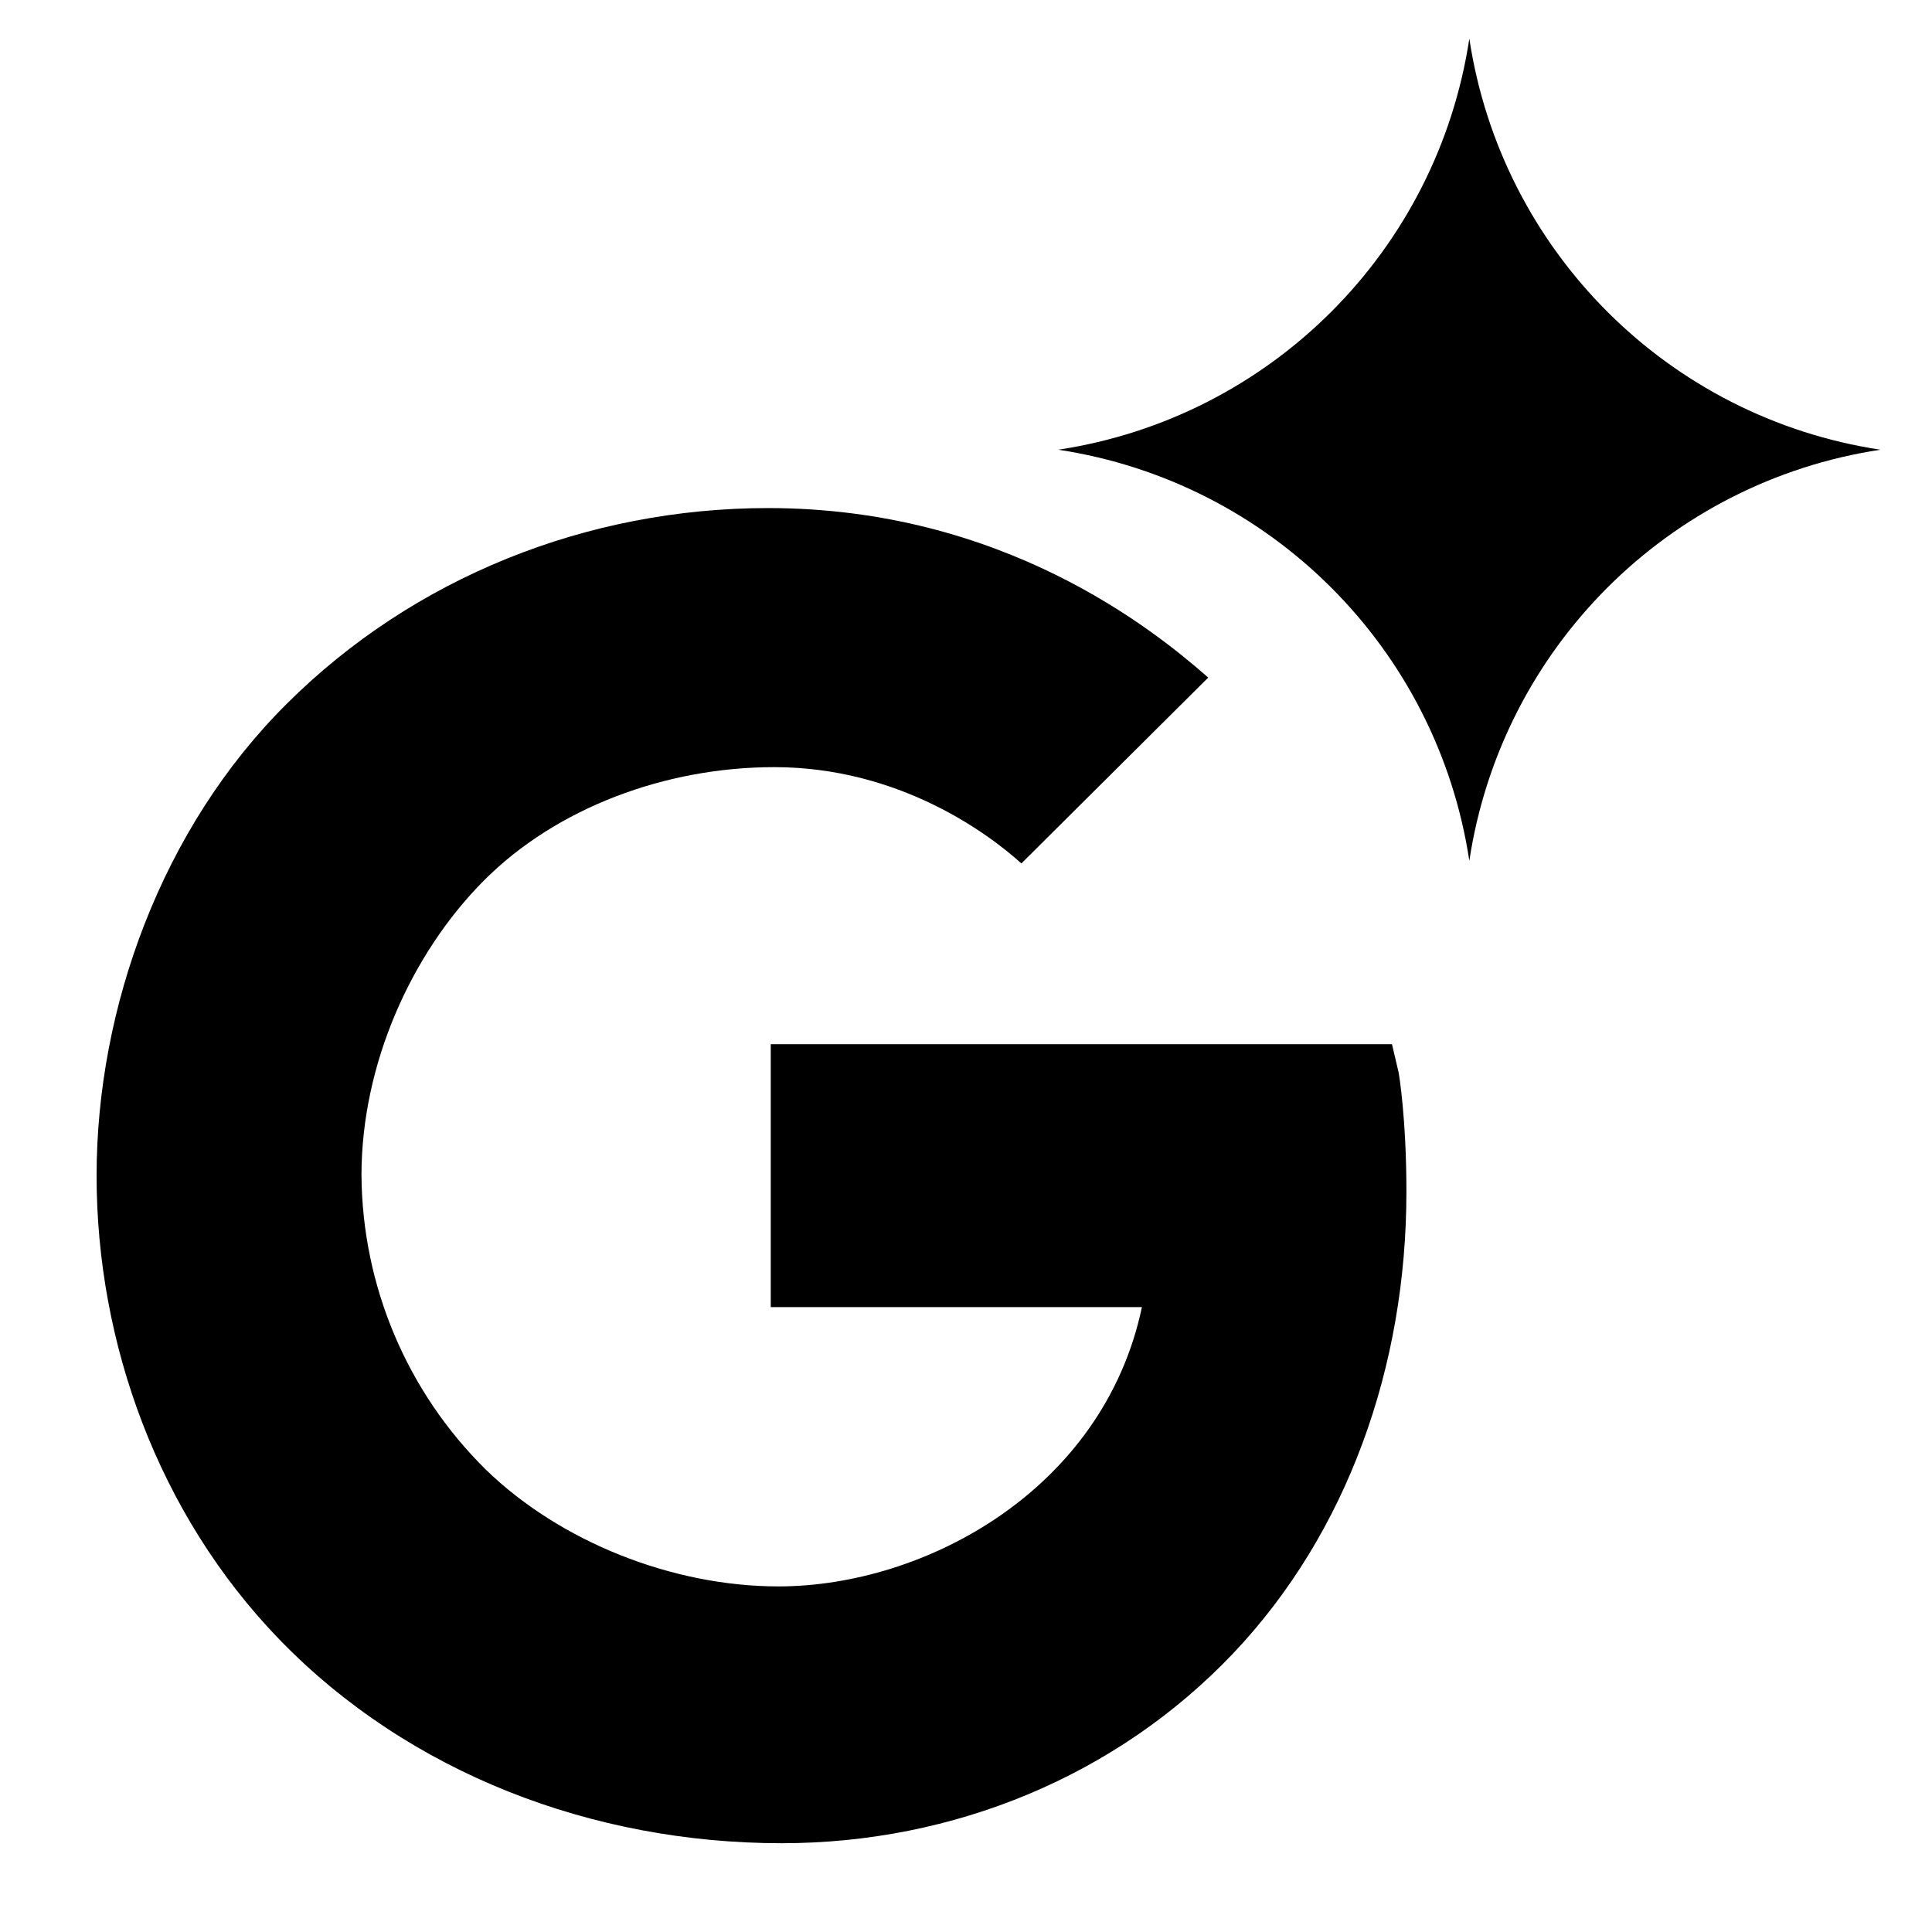
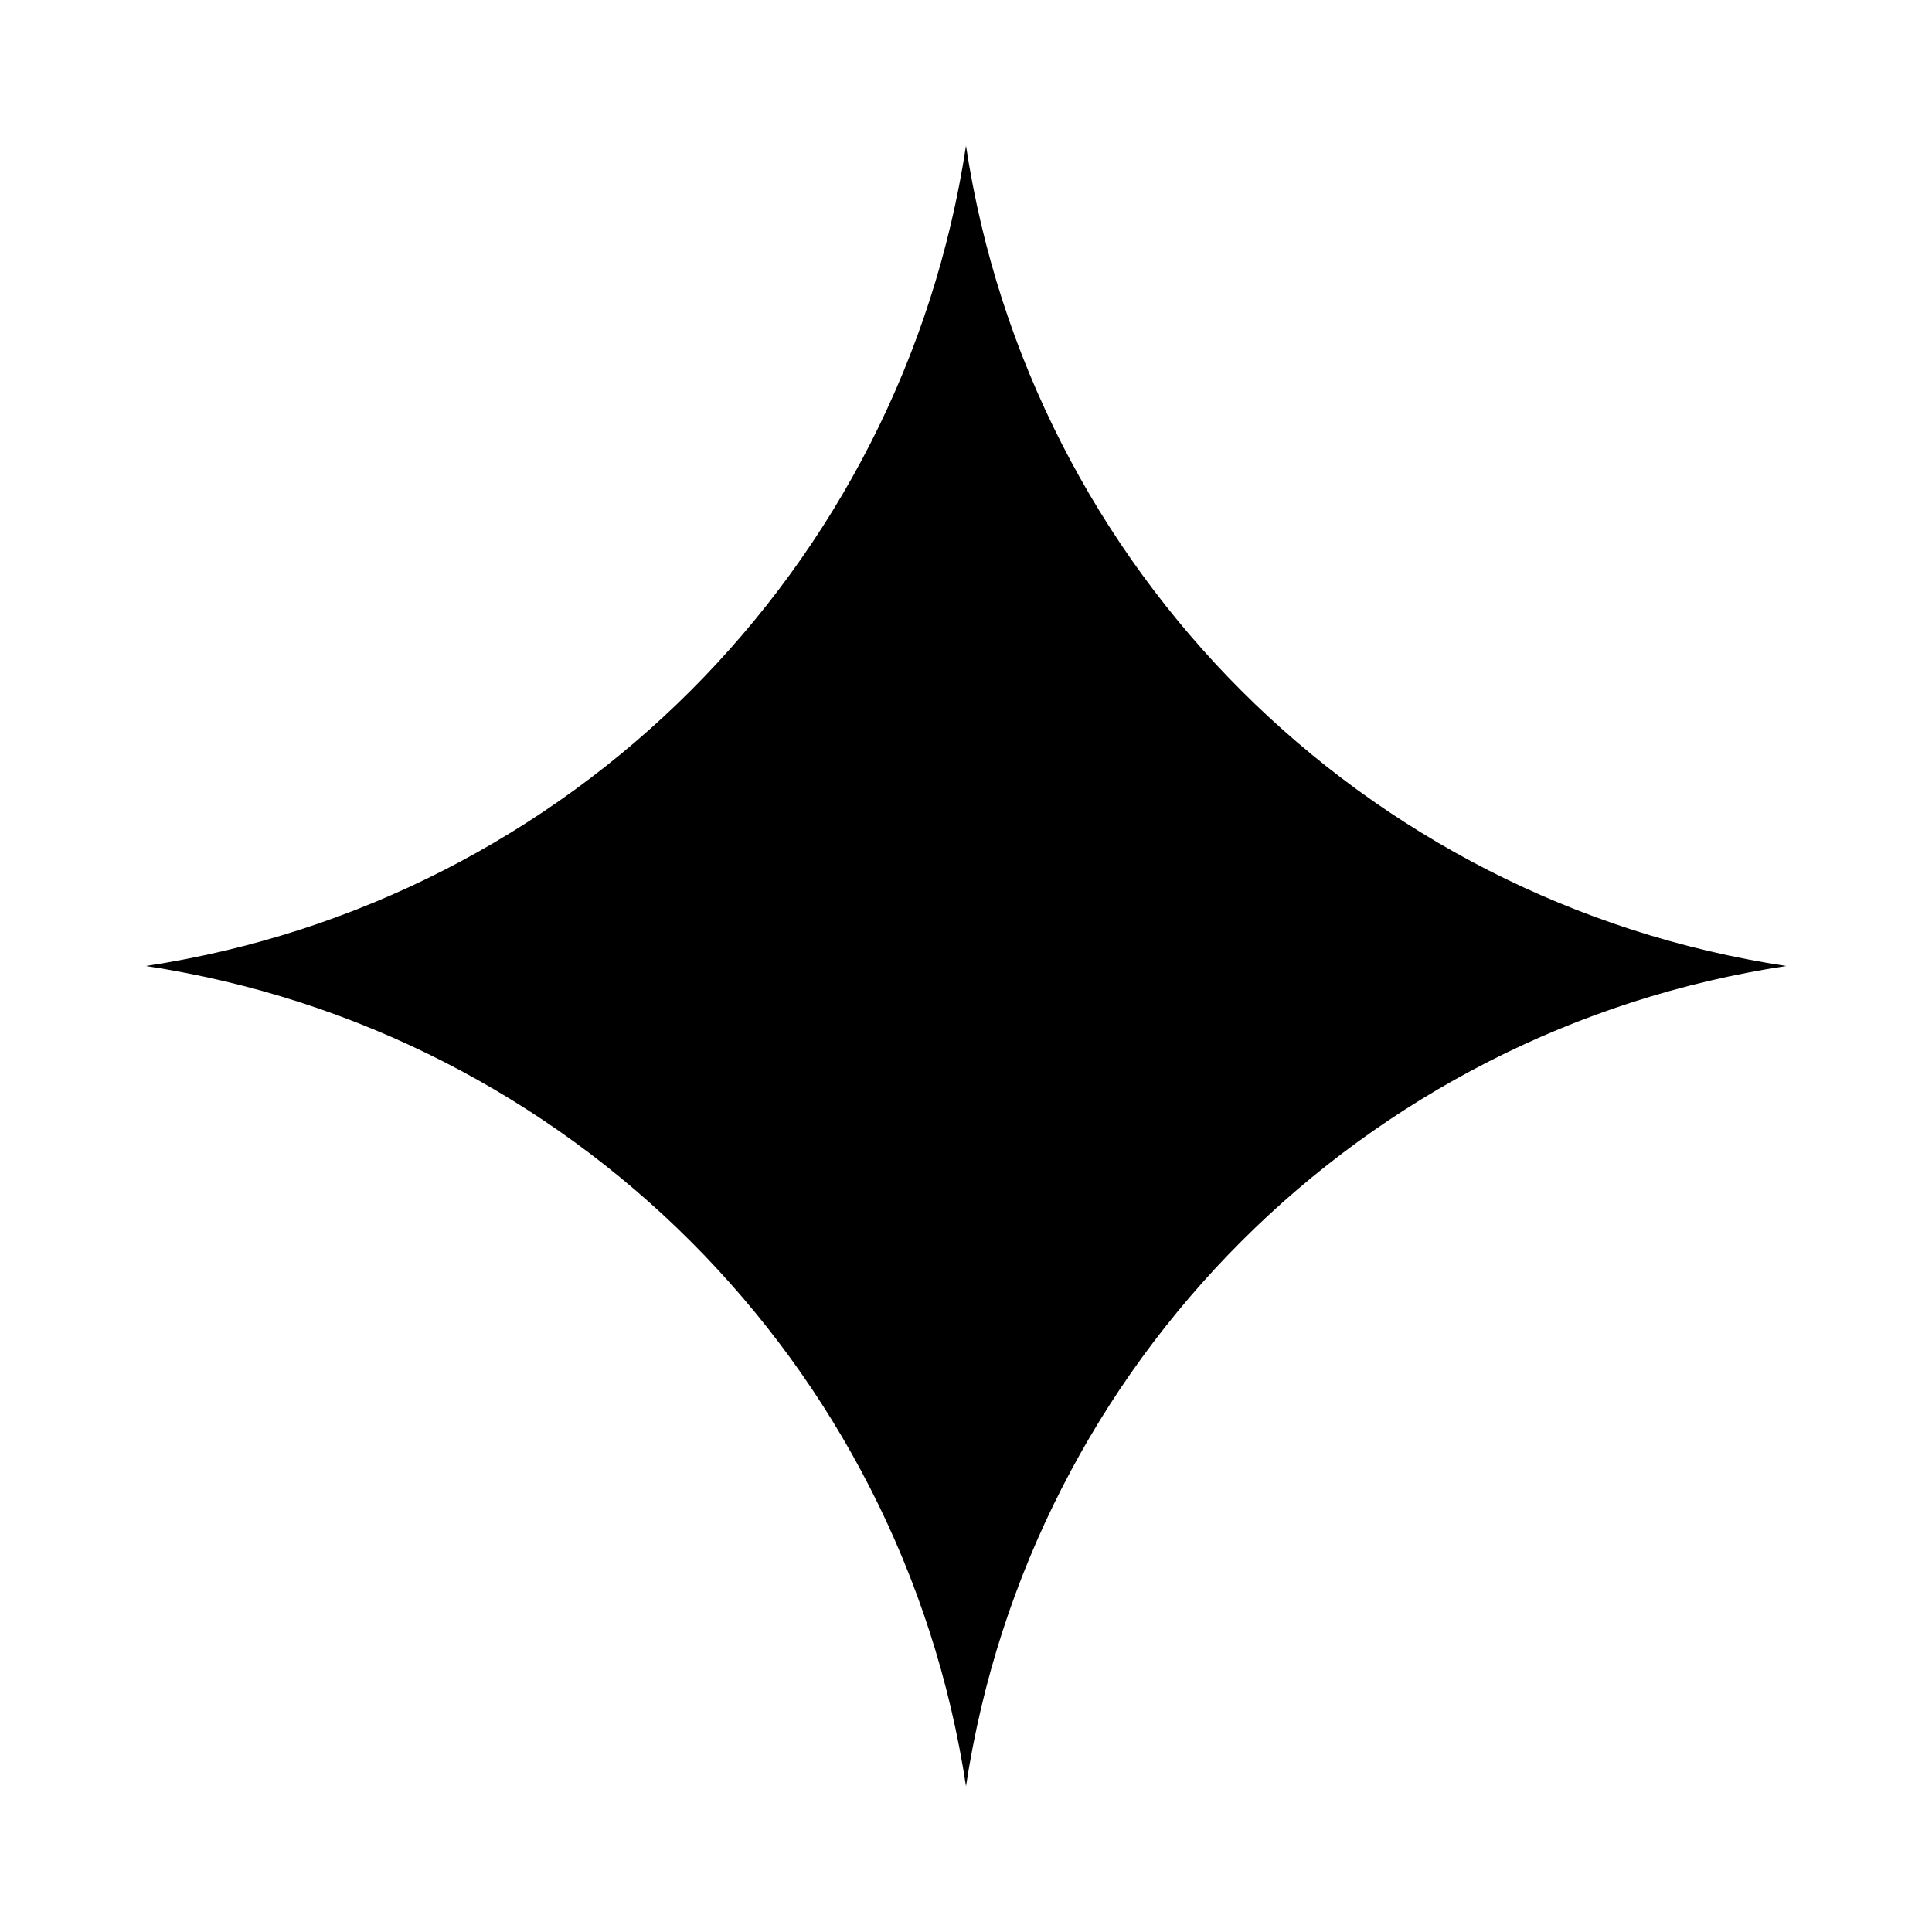
<svg xmlns="http://www.w3.org/2000/svg" fill="#000000" width="20" height="20" viewBox="0 0 380.952 380.952" version="1.1" id="svg1">
  <defs id="defs1" />
-   <path d="m 275.795,211.528 -1.328,-5.636 H 151.978 v 51.842 h 73.185 c -7.598,36.081 -42.857,55.074 -71.657,55.074 -20.955,0 -43.045,-8.815 -57.665,-22.983 A 82.317,82.317 0 0 1 71.277,231.719 c 0,-21.837 9.814,-43.68 24.093,-58.047 14.28,-14.368 35.846,-22.407 57.289,-22.407 24.558,0 42.158,13.04 48.739,18.987 l 36.839,-36.645 c -10.807,-9.496 -40.494,-33.425 -86.766,-33.425 v 0 c -35.699,0 -69.93,13.674 -94.951,38.614 -24.693,24.558 -37.474,60.069 -37.474,93.018 0,32.949 12.094,66.686 36.023,91.437 25.568,26.397 61.779,40.195 99.065,40.195 33.925,0 66.081,-13.293 88.999,-37.409 22.53,-23.741 34.183,-56.59 34.183,-91.026 0,-14.497 -1.457,-23.106 -1.522,-23.482 z" id="path1" style="stroke-width:0.588" />
-   <path d="m 289.721,169.731 v 0 0 C 283.378,127.872 250.524,95.018 208.666,88.675 v 0 0 c 41.858,-6.343 74.713,-39.197 81.056,-81.056 v 0 0 c 6.343,41.858 39.197,74.713 81.056,81.056 v 0 0 c -41.859,6.343 -74.713,39.197 -81.056,81.056 z" fill="#076eff" id="path19" style="fill:#000000;stroke-width:2.228" />
+   <path d="m 190.476,352.208 v 0 0 C 177.82,268.687 112.265,203.133 28.744,190.476 v 0 0 C 112.265,177.82 177.82,112.265 190.476,28.744 v 0 0 c 12.657,83.521 78.211,149.075 161.732,161.732 v 0 0 c -83.521,12.657 -149.075,78.211 -161.732,161.732 z" fill="#076eff" id="path19" style="fill:#000000;stroke-width:4.446" />
</svg>
